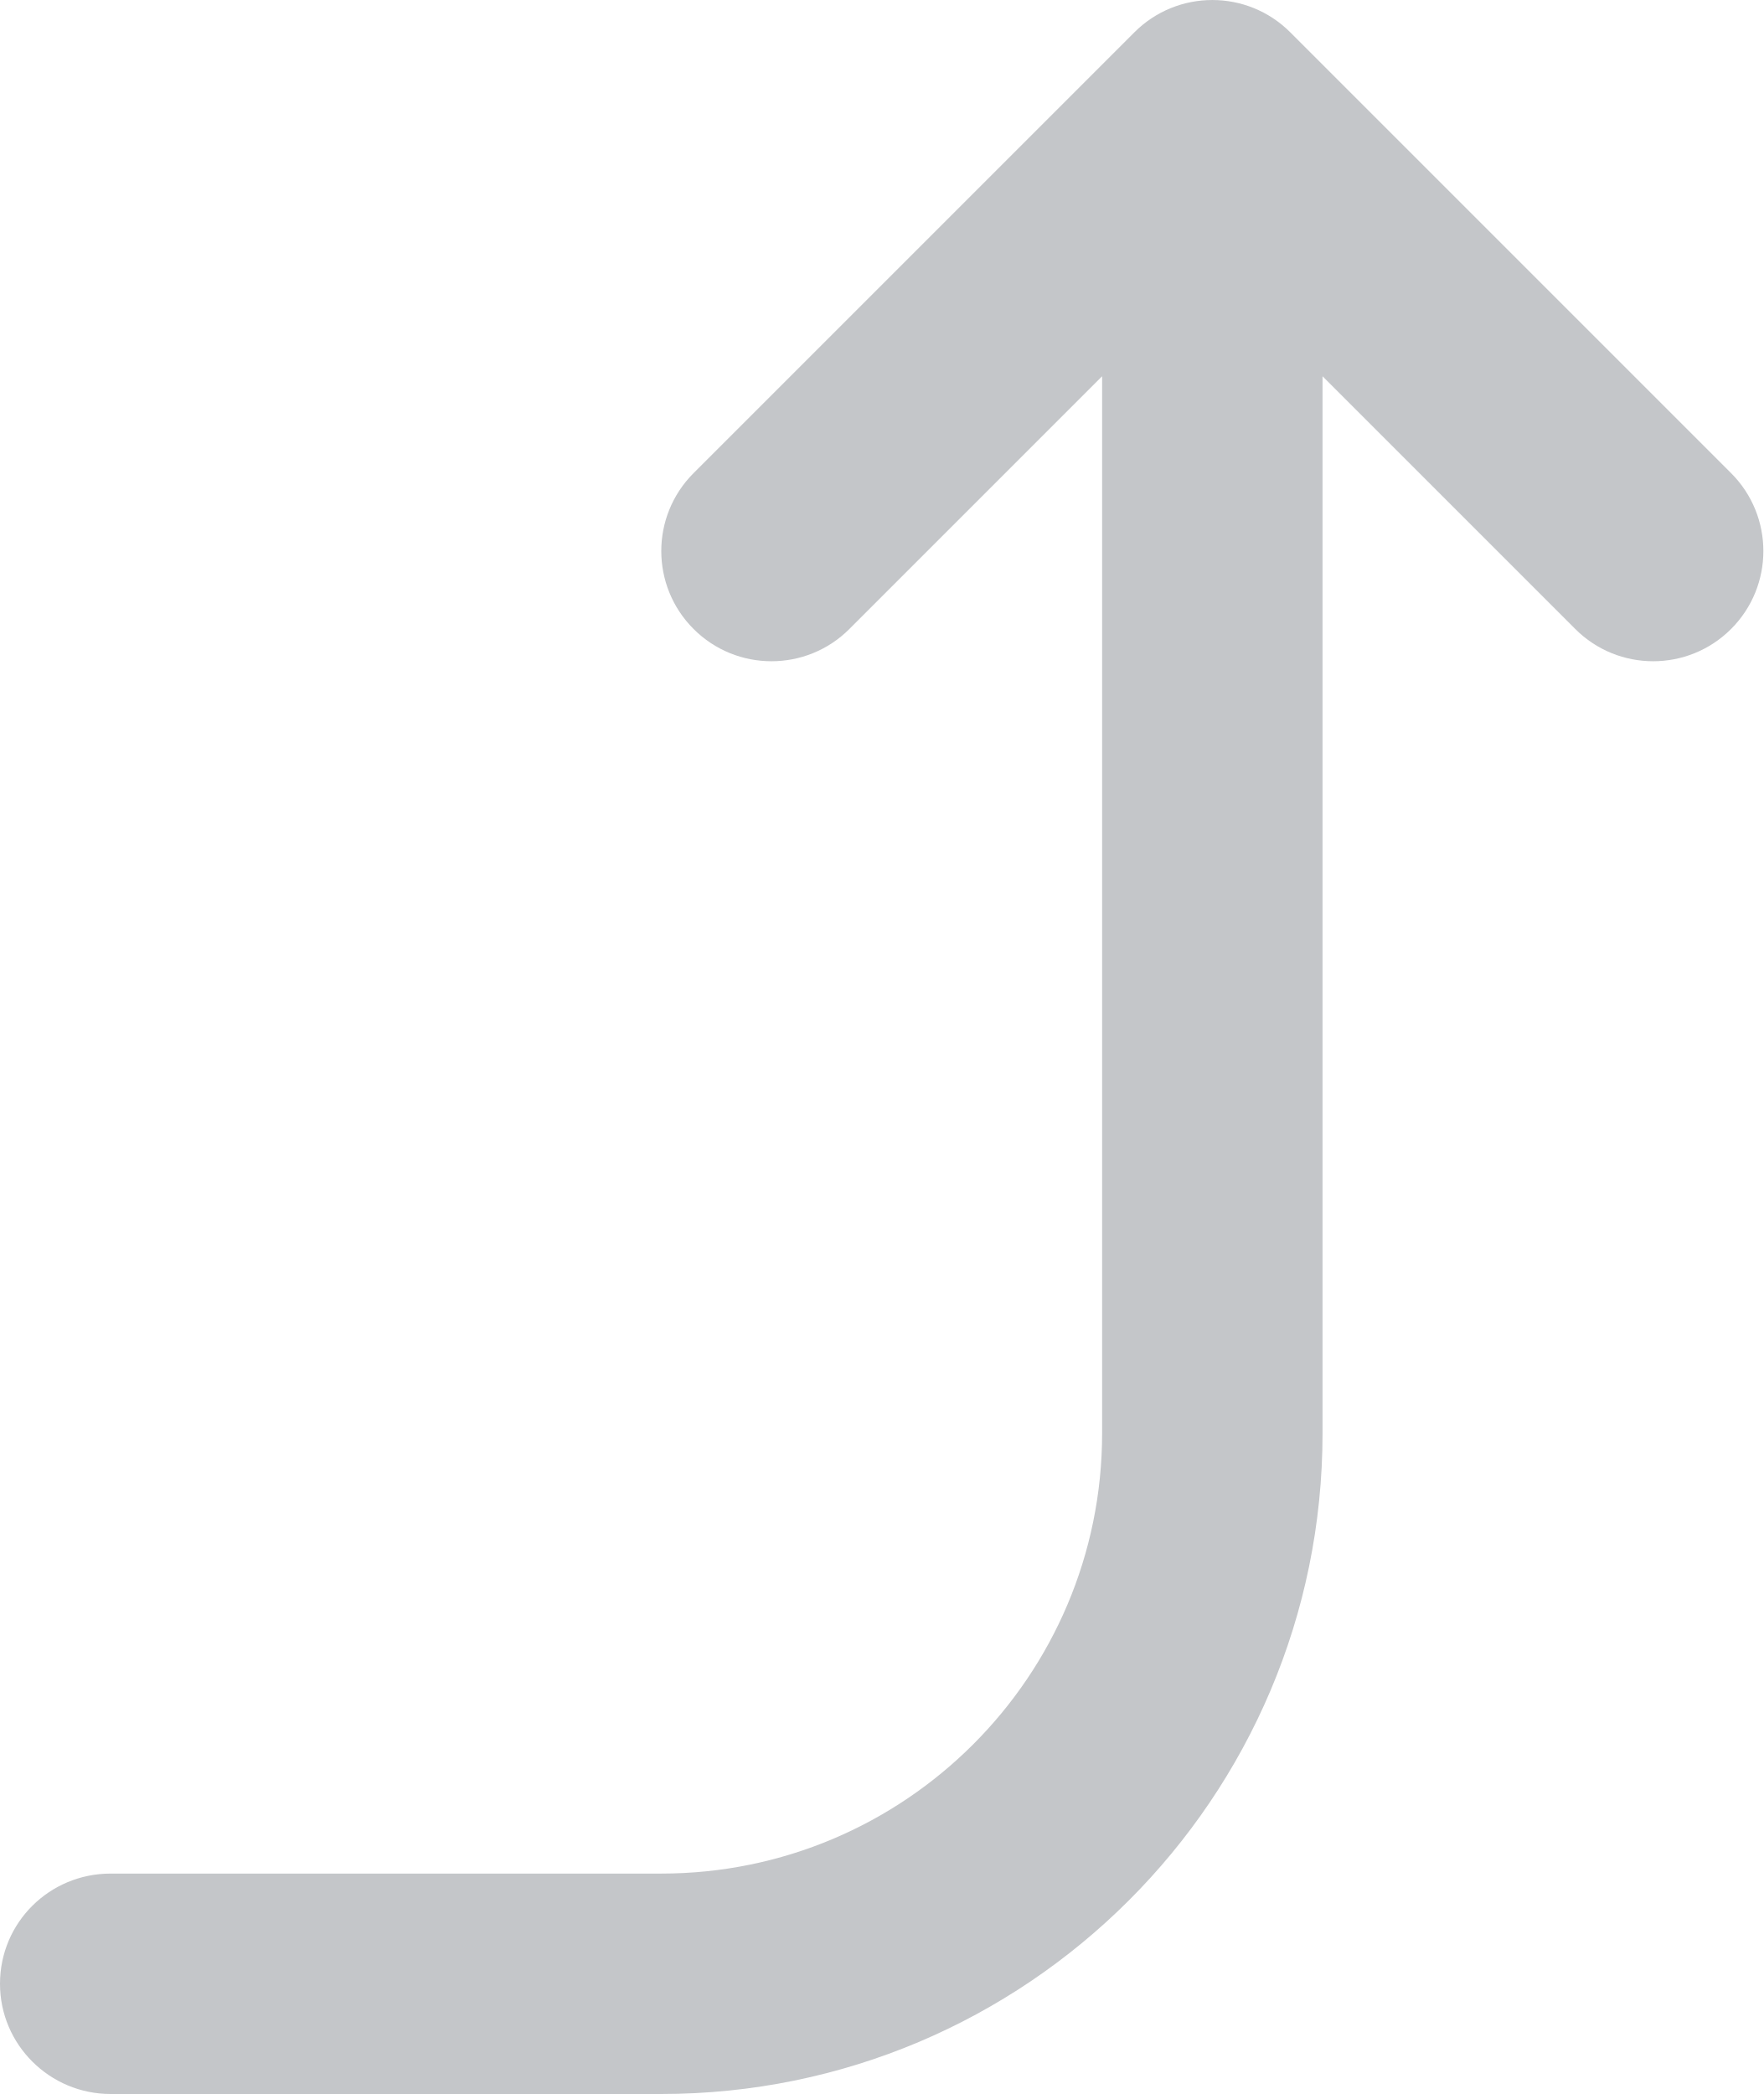
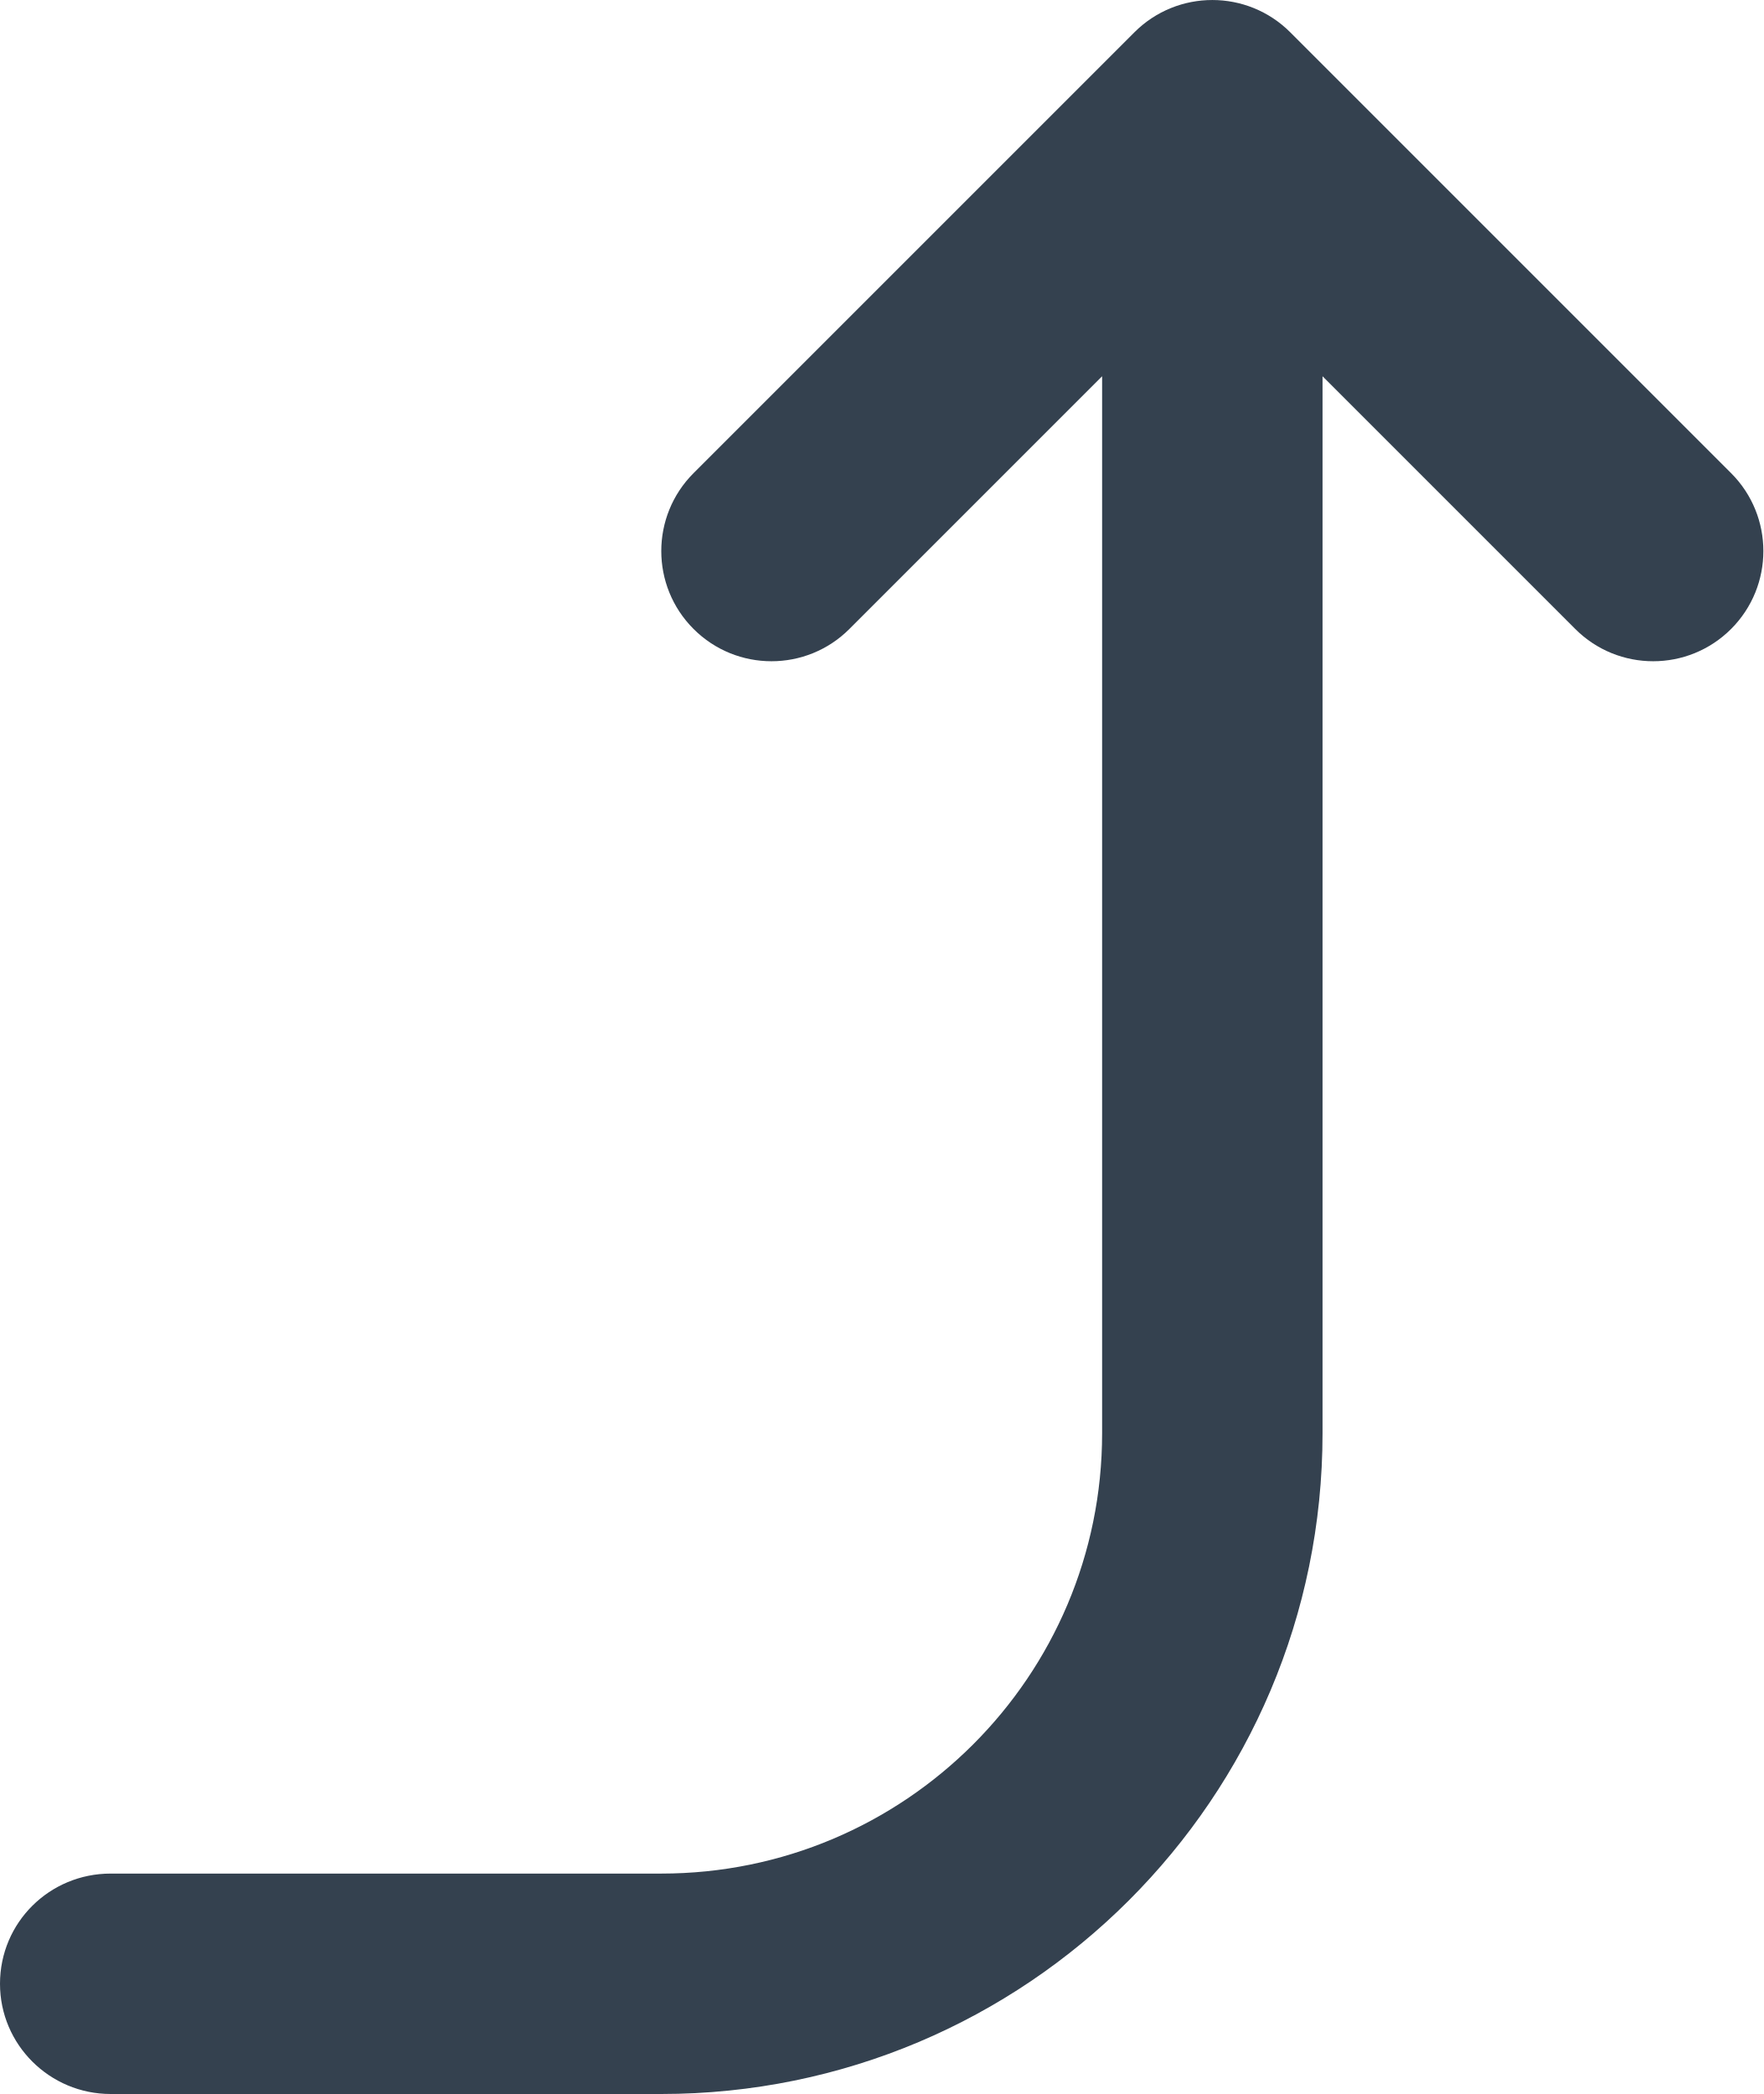
<svg xmlns="http://www.w3.org/2000/svg" width="32px" height="38px" viewBox="0 0 32 38" version="1.1">
  <defs />
  <g id="👋-Onboarding" stroke="none" stroke-width="1" fill="none" fill-rule="evenodd">
-     <g id="8:-Empty-all-posts" transform="translate(-1119, -210)" fill="#C4C6C9" fill-rule="nonzero">
+     <g id="8:-Empty-all-posts" transform="translate(-1119, -210)" fill="#34414F" fill-rule="nonzero">
      <g id="Group-10" transform="translate(314, 203)">
        <path d="M829,13.828 L833.586,18.414 C834.367,19.195 835.633,19.195 836.414,18.414 C837.195,17.633 837.195,16.367 836.414,15.586 L828.414,7.586 C827.633,6.805 826.367,6.805 825.586,7.586 L817.586,15.586 C816.805,16.367 816.805,17.633 817.586,18.414 C818.367,19.195 819.633,19.195 820.414,18.414 L825,13.828 L825,33.009 C825,37.421 821.417,41 816.999,41 L807.008,41 C805.899,41 805,41.888 805,43 C805,44.105 805.902,45 807.008,45 L816.999,45 C823.625,45 829,39.632 829,33.009 L829,13.828 Z" id="Combined-Shape" />
      </g>
    </g>
  </g>
</svg>
